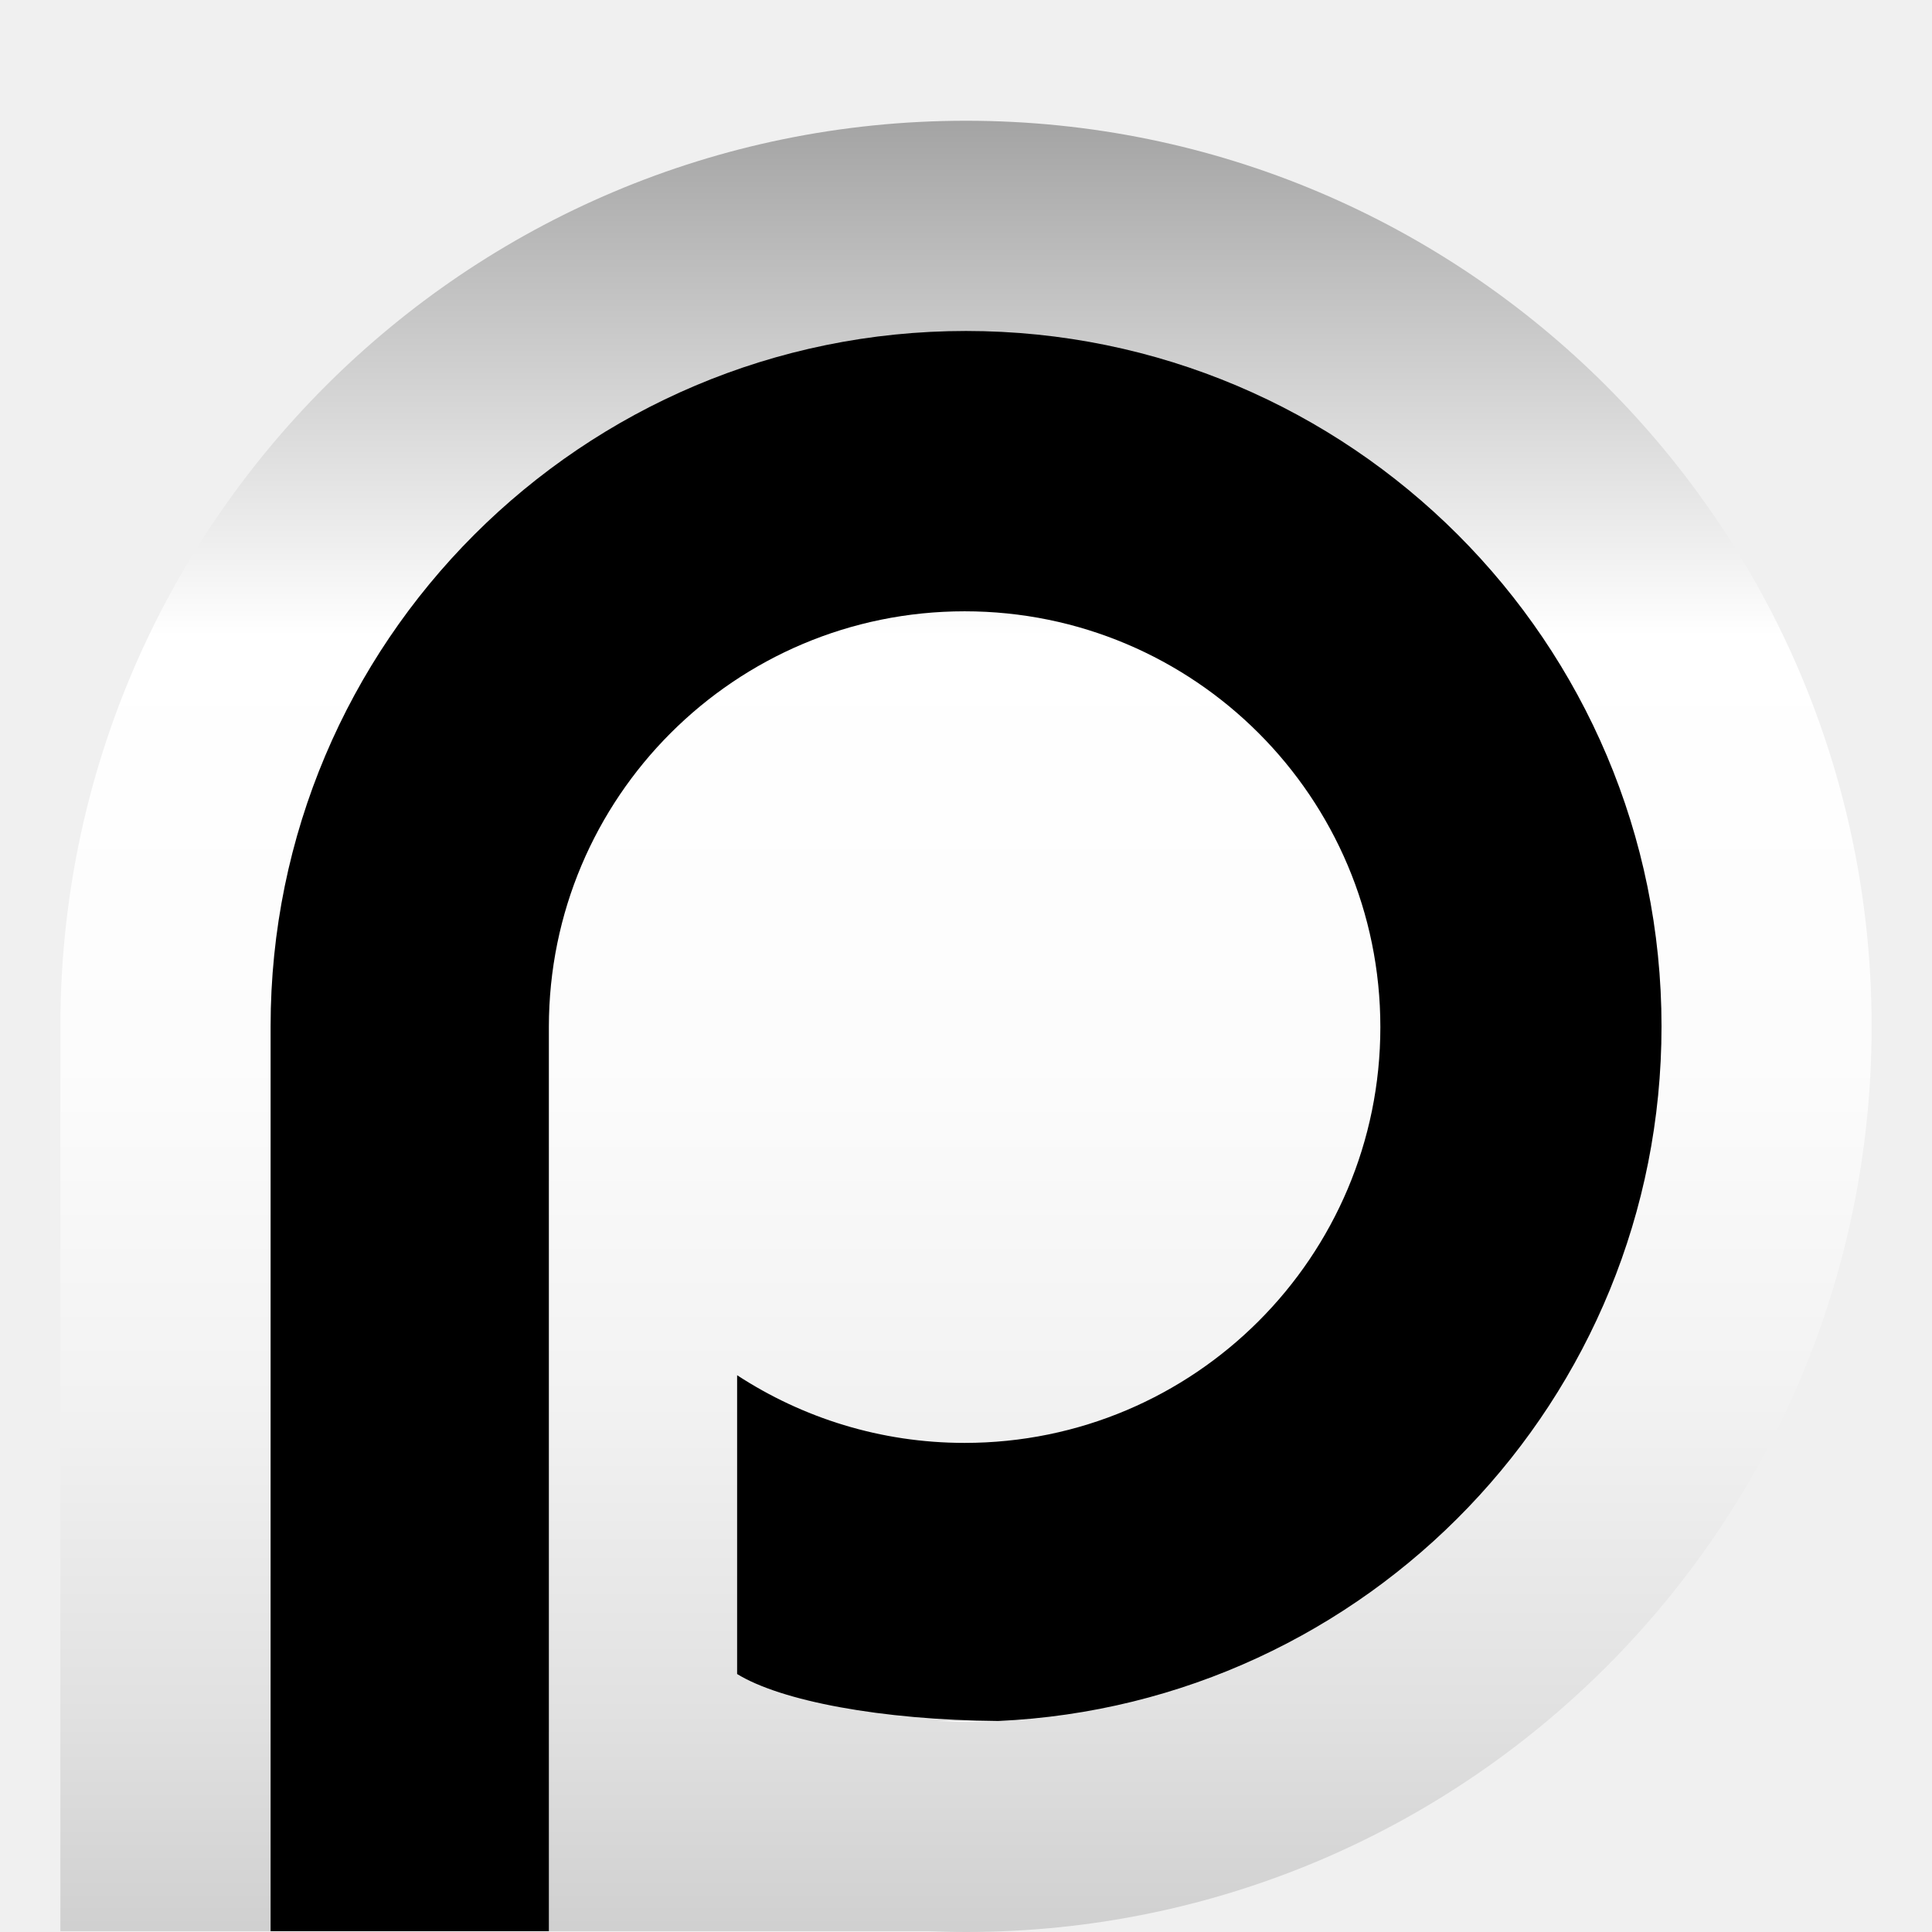
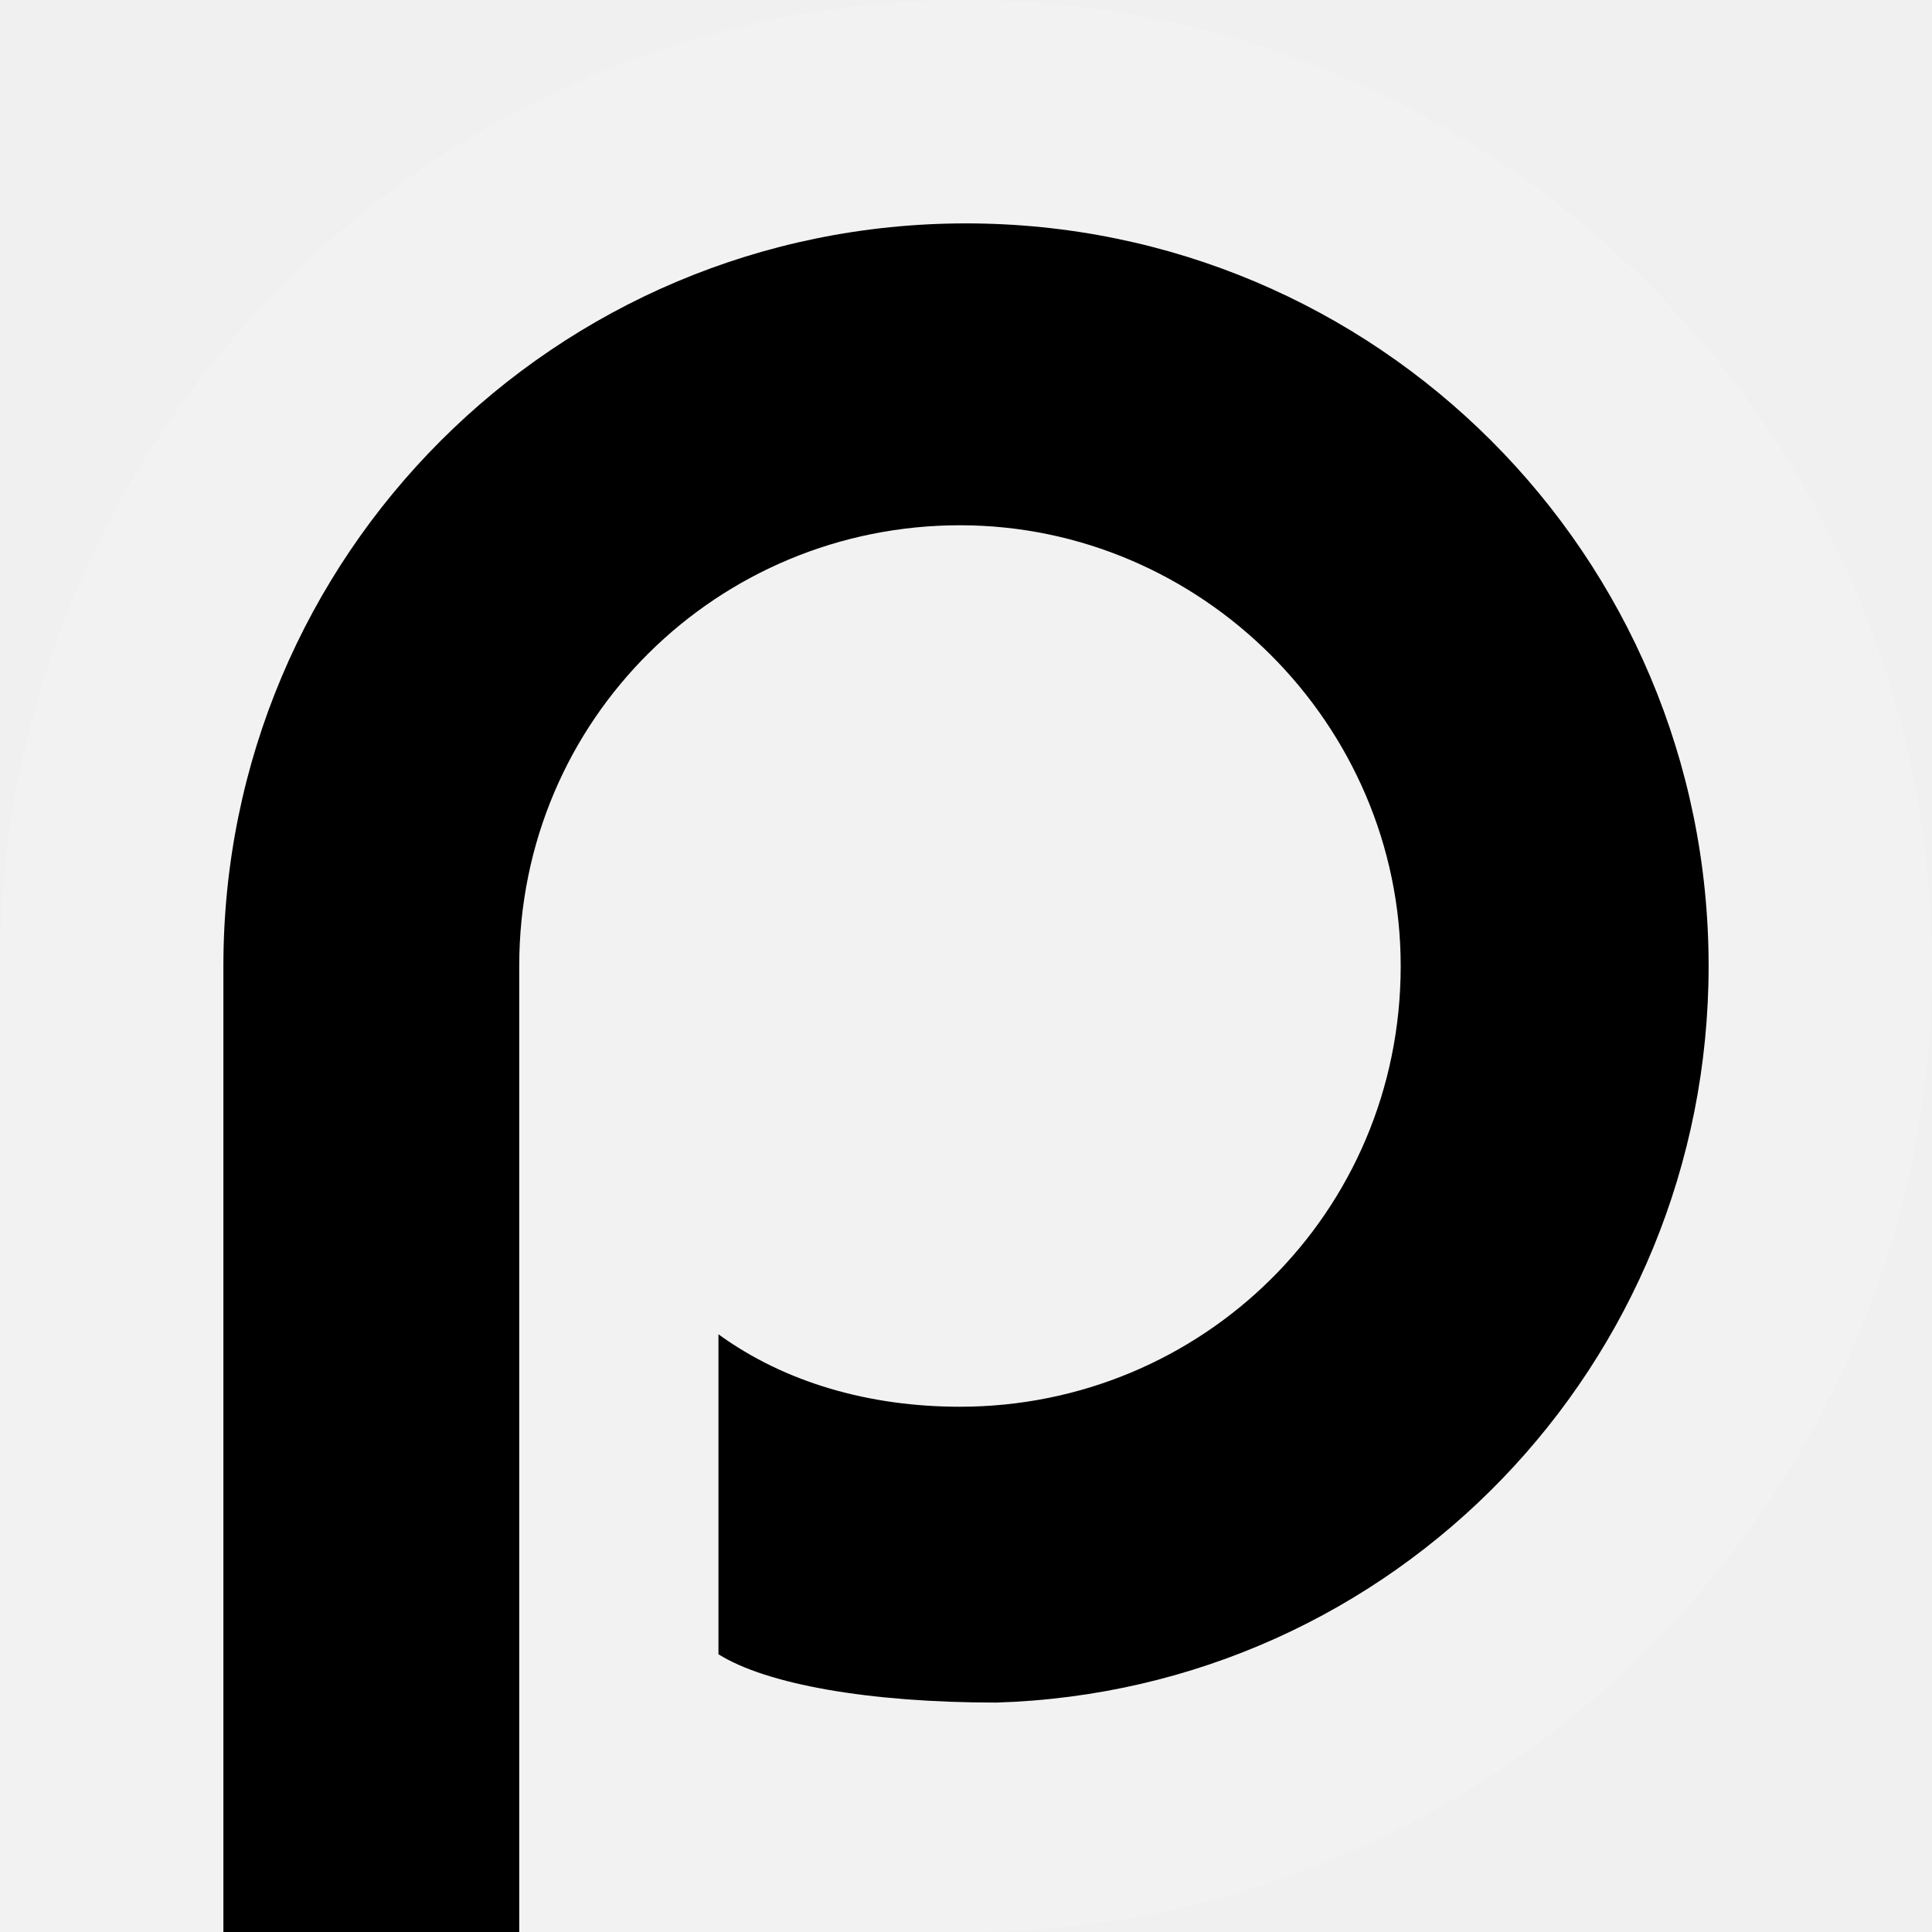
- <svg xmlns="http://www.w3.org/2000/svg" version="1.1" id="Calque_1" x="0px" y="0px" width="32px" height="32px" viewBox="0 0 32 32" enable-background="new 0 0 32 32" xml:space="preserve">
-   <defs id="defs26" />
-   <rect fill="none" width="32" height="32" id="rect3" />
-   <linearGradient id="SVGID_1_" gradientUnits="userSpaceOnUse" x1="579" y1="810" x2="579" y2="841.758" gradientTransform="matrix(1 0 0 1 -563 -809)">
-     <stop offset="0" style="stop-color:#999999" id="stop6" />
-     <stop offset="0.3" style="stop-color:#FFFFFF" id="stop8" />
-     <stop offset="0.522" style="stop-color:#FCFCFC" id="stop10" />
-     <stop offset="0.7" style="stop-color:#F2F2F2" id="stop12" />
-     <stop offset="0.862" style="stop-color:#E1E1E1" id="stop14" />
-     <stop offset="1" style="stop-color:#CCCCCC" id="stop16" />
-   </linearGradient>
-   <path fill="url(#SVGID_1_)" d="M16,2C7.716,2,1,8.716,1,17v14.986h14.371C15.58,31.994,15.789,32,16,32c8.284,0,15-6.716,15-15  S24.284,2,16,2L16,2z" id="path18" />
-   <path fill="#000000" d="M16,5.482C9.639,5.482,4.482,10.639,4.482,17v6.865v4.641v3.48h4.609V17.012  c0-3.803,3.082-6.887,6.886-6.887s6.886,3.084,6.886,6.887c0,3.805-3.082,6.887-6.886,6.887c-1.391,0-2.685-0.414-3.768-1.121v4.949  c0.725,0.446,2.381,0.762,4.323,0.778C22.646,28.227,27.52,23.182,27.52,17C27.52,10.639,22.361,5.482,16,5.482L16,5.482z" id="path20" />
-   <path fill="#FFFFFF" d="M15.518,28.506c0.159,0.008,0.32,0.014,0.482,0.014c0.17,0,0.339-0.006,0.508-0.014H15.518z" id="path22" />
+ <svg xmlns="http://www.w3.org/2000/svg" version="1.1" id="Calque_1" x="0px" y="0px" viewBox="0 0 32 32" enable-background="new 0 0 32 32" xml:space="preserve">
+   <rect fill="none" width="32" height="32" />
+   <path fill="#F2F2F2" d="M16,0C7.2,0,0,7.2,0,16v16h15.3c0.2,0,0.4,0,0.7,0c8.8,0,16-7.2,16-16S24.8,0,16,0L16,0z" />
+   <path d="M16,3.7C9.2,3.7,3.7,9.2,3.7,16v7.3v5V32h4.9V16c0-4.1,3.3-7.3,7.3-7.3s7.3,3.3,7.3,7.3c0,4.1-3.3,7.3-7.3,7.3  c-1.5,0-2.9-0.4-4-1.2v5.3c0.8,0.5,2.5,0.8,4.6,0.8C23.1,28,28.3,22.6,28.3,16C28.3,9.2,22.8,3.7,16,3.7L16,3.7z" />
+   <g>
+ </g>
+   <g>
+ </g>
+   <g>
+ </g>
+   <g>
+ </g>
+   <g>
+ </g>
+   <g>
+ </g>
+   <g>
+ </g>
+   <g>
+ </g>
+   <g>
+ </g>
+   <g>
+ </g>
+   <g>
+ </g>
+   <g>
+ </g>
+   <g>
+ </g>
+   <g>
+ </g>
+   <g>
+ </g>
</svg>
